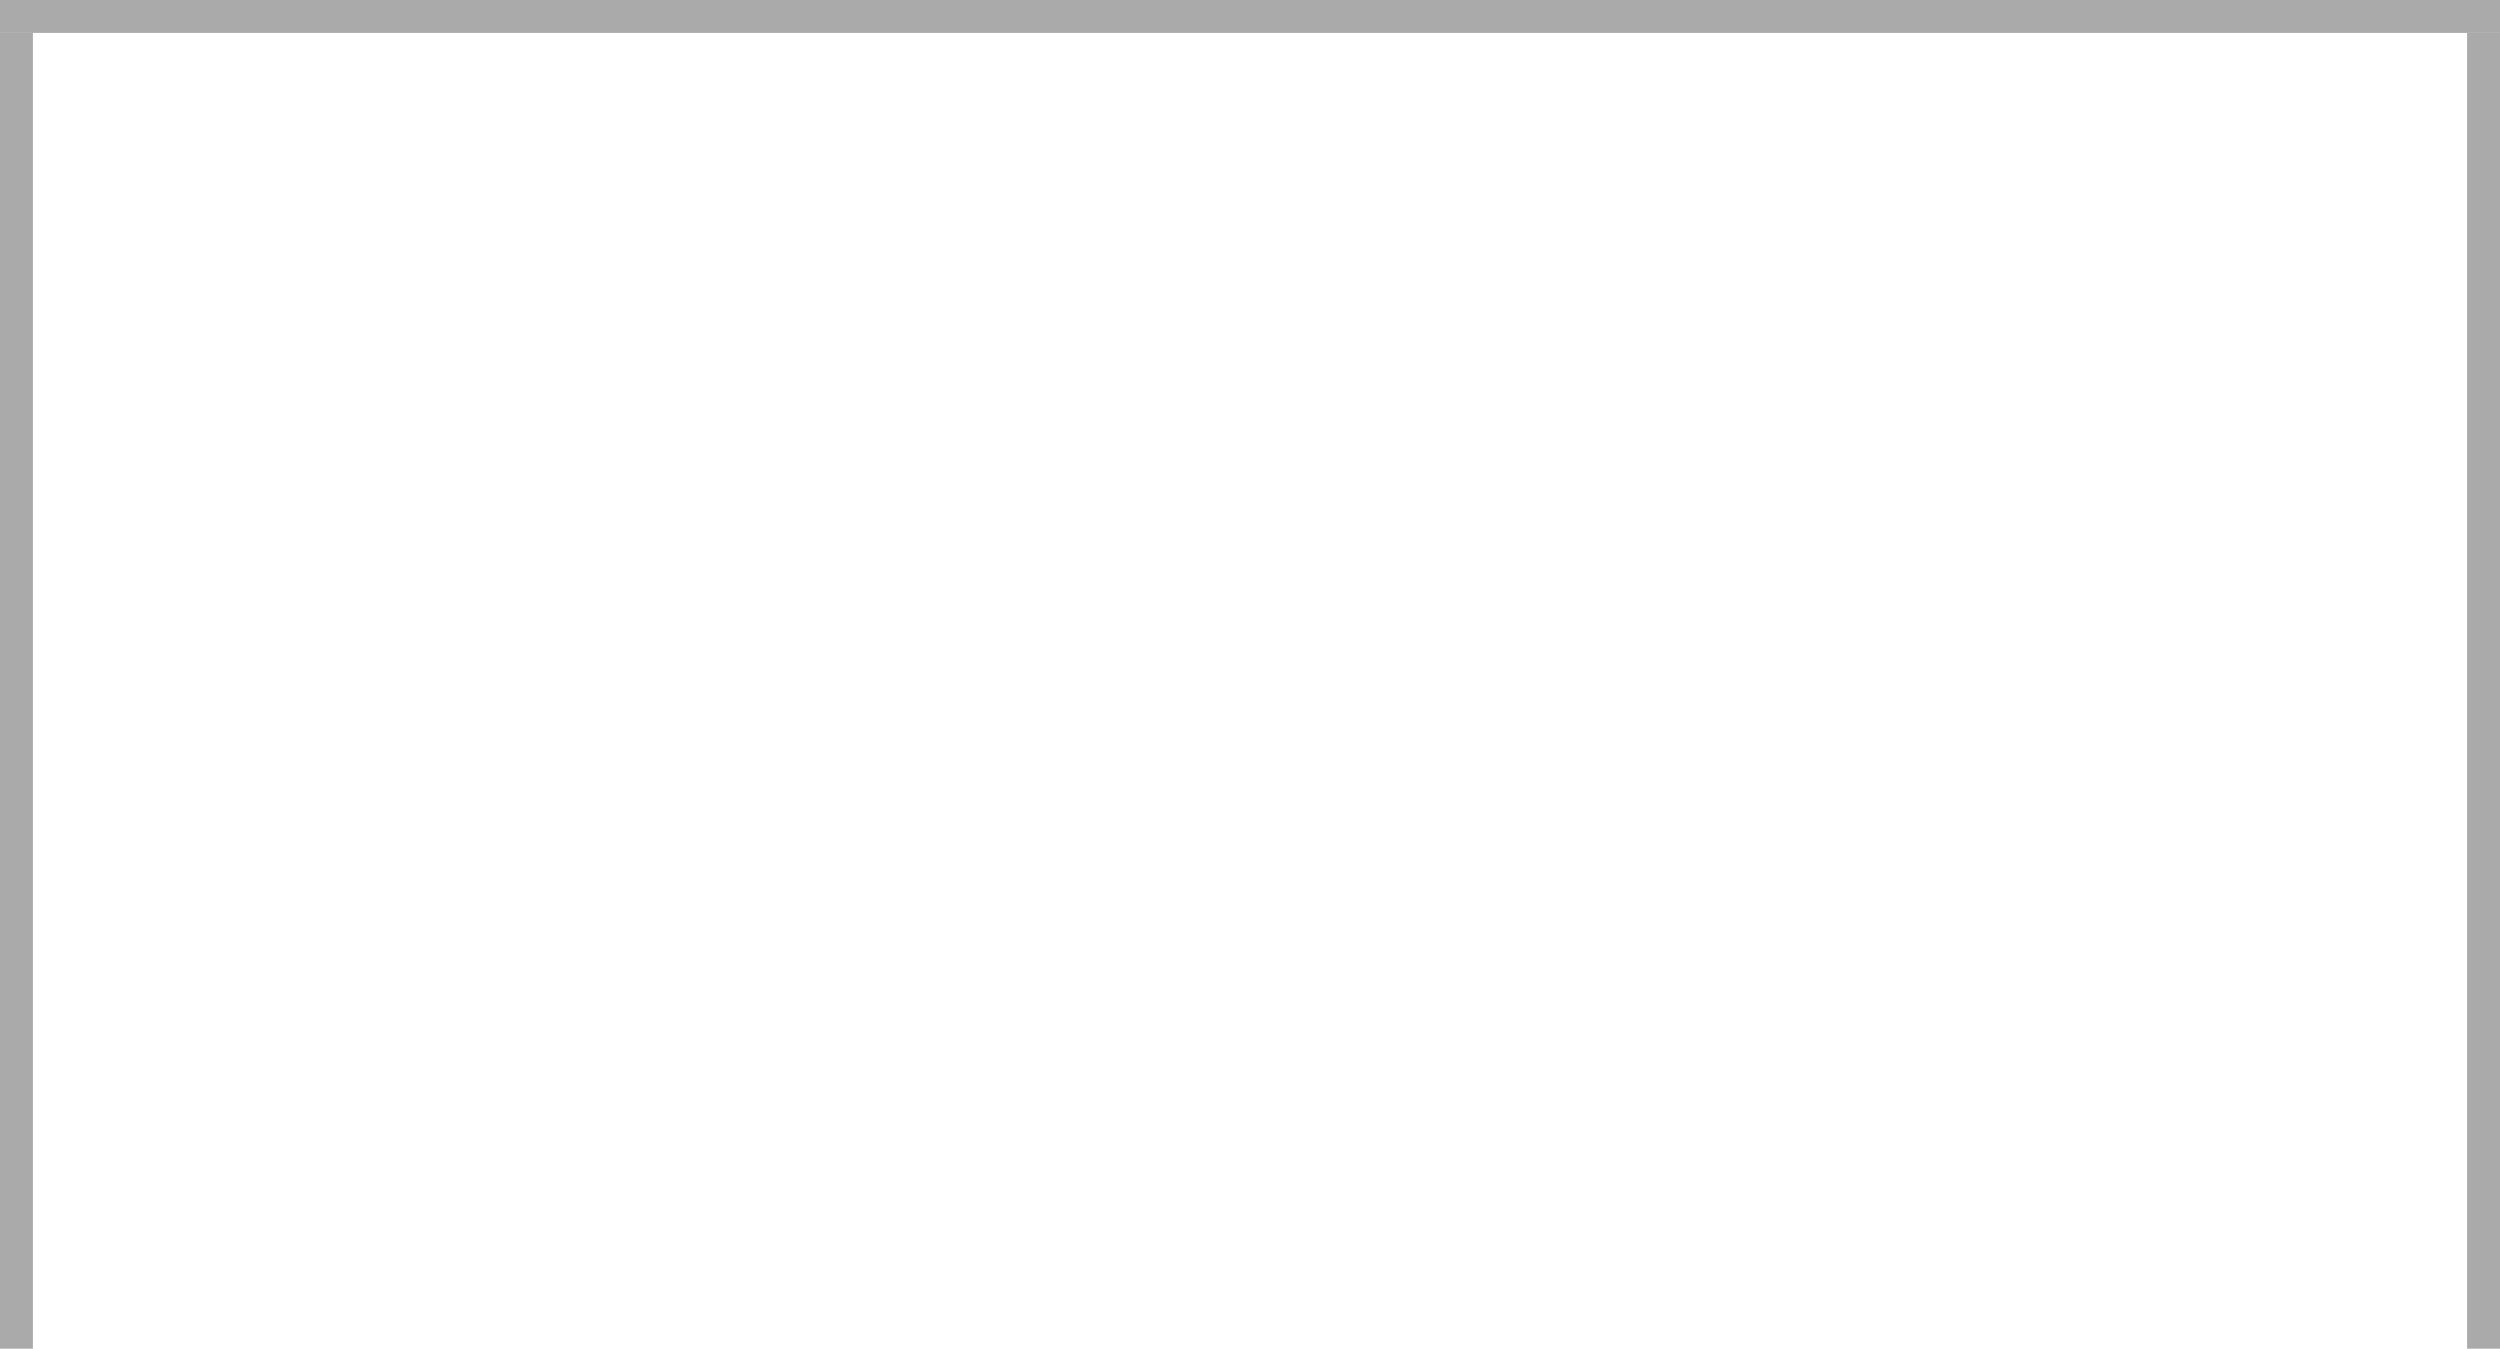
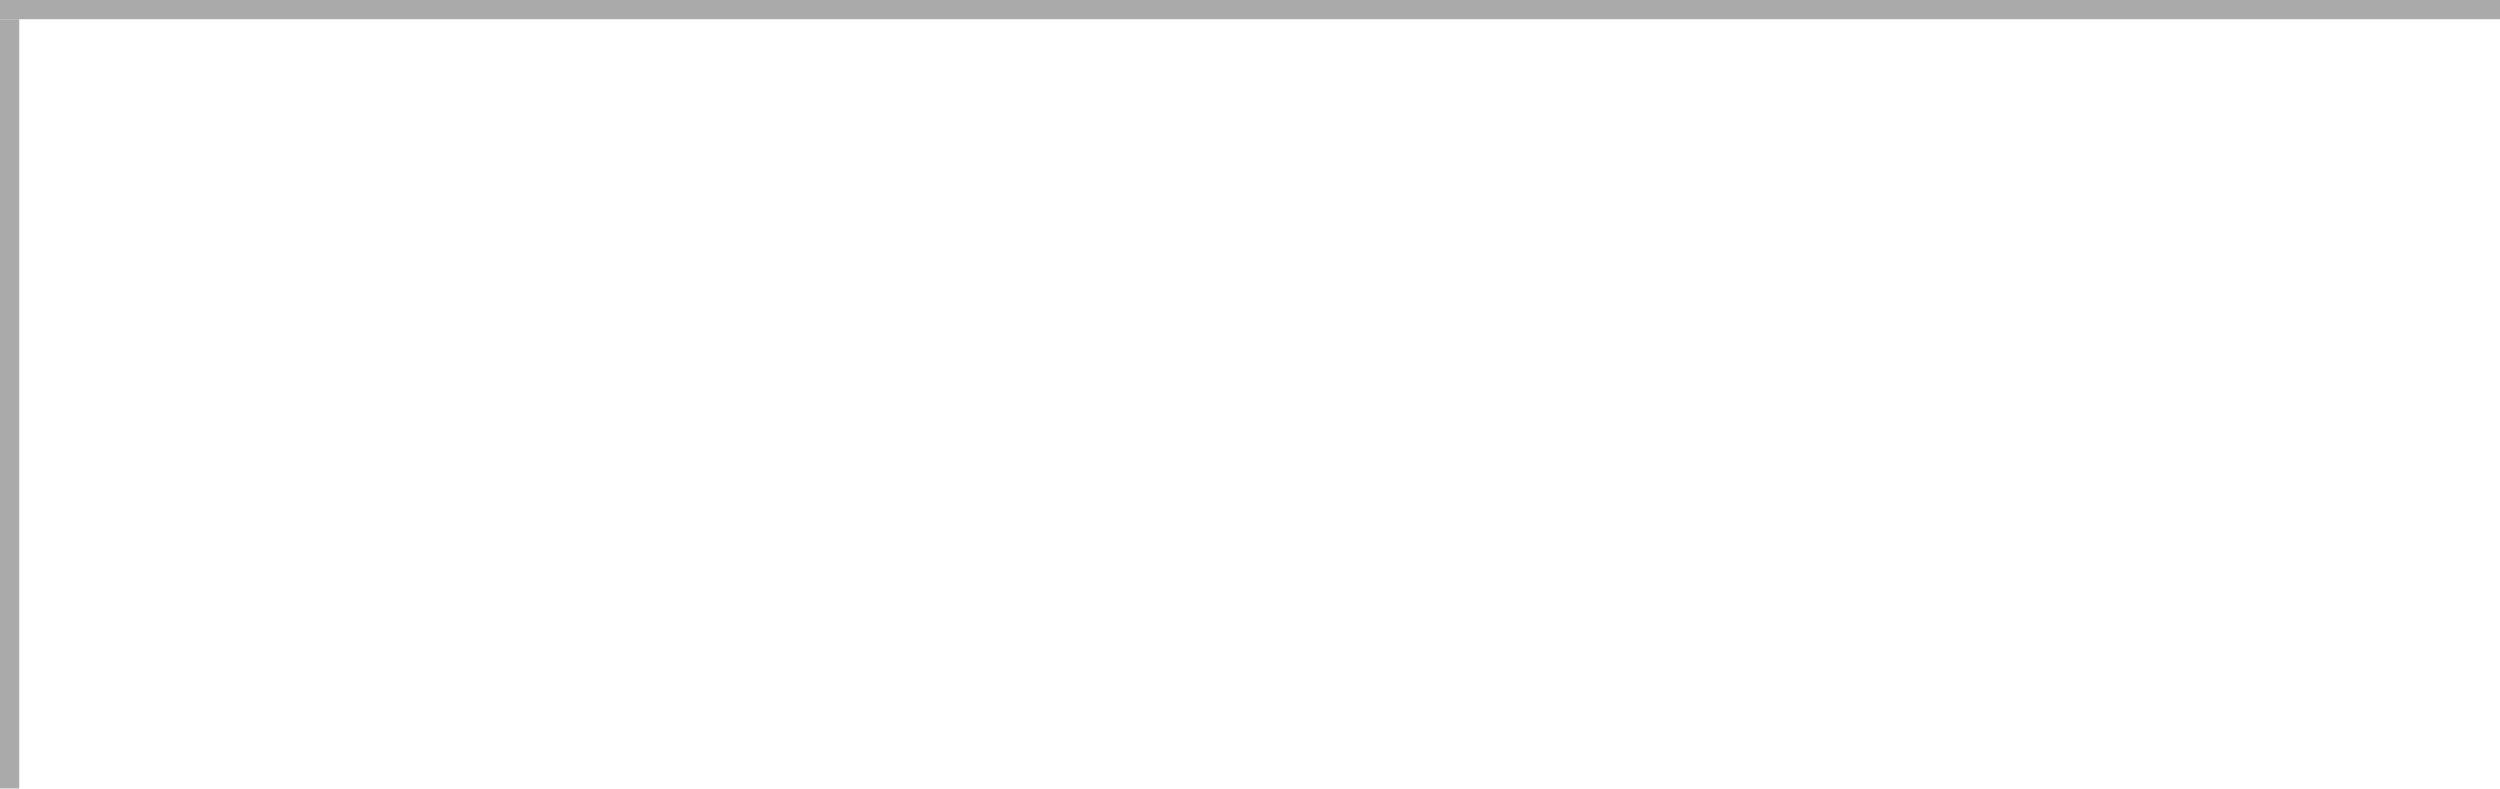
- <svg xmlns="http://www.w3.org/2000/svg" version="1.1" width="76px" height="41px" viewBox="1341 41 76 41">
-   <path d="M 1 1  L 75 1  L 75 41  L 1 41  L 1 1  Z " fill-rule="nonzero" fill="rgba(255, 255, 255, 1)" stroke="none" transform="matrix(1 0 0 1 1341 41 )" class="fill" />
-   <path d="M 0.5 1  L 0.5 41  " stroke-width="1" stroke-dasharray="0" stroke="rgba(170, 170, 170, 1)" fill="none" transform="matrix(1 0 0 1 1341 41 )" class="stroke" />
-   <path d="M 0 0.5  L 76 0.5  " stroke-width="1" stroke-dasharray="0" stroke="rgba(170, 170, 170, 1)" fill="none" transform="matrix(1 0 0 1 1341 41 )" class="stroke" />
-   <path d="M 75.5 1  L 75.5 41  " stroke-width="1" stroke-dasharray="0" stroke="rgba(170, 170, 170, 1)" fill="none" transform="matrix(1 0 0 1 1341 41 )" class="stroke" />
+ <svg xmlns="http://www.w3.org/2000/svg" version="1.1" width="130px" height="41px" viewBox="1076 41 130 41">
+   <path d="M 1 1  L 130 1  L 130 41  L 1 41  L 1 1  Z " fill-rule="nonzero" fill="rgba(255, 255, 255, 1)" stroke="none" transform="matrix(1 0 0 1 1076 41 )" class="fill" />
+   <path d="M 0.5 1  L 0.5 41  " stroke-width="1" stroke-dasharray="0" stroke="rgba(170, 170, 170, 1)" fill="none" transform="matrix(1 0 0 1 1076 41 )" class="stroke" />
+   <path d="M 0 0.5  L 130 0.5  " stroke-width="1" stroke-dasharray="0" stroke="rgba(170, 170, 170, 1)" fill="none" transform="matrix(1 0 0 1 1076 41 )" class="stroke" />
</svg>
